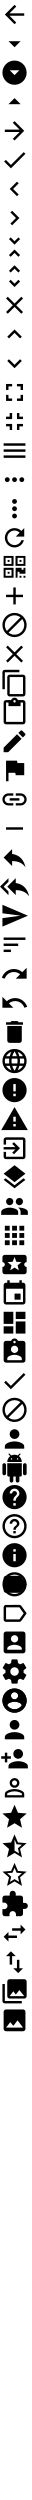
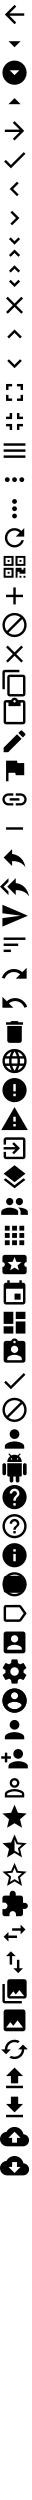
<svg xmlns="http://www.w3.org/2000/svg" width="26" height="2064" viewBox="0 0 26 2064">
  <svg width="24" height="24" viewBox="0 0 24 24" id="ic_arrow_back_24px" y="0">
    <path d="M20 11H7.83l5.59-5.59L12 4l-8 8 8 8 1.41-1.41L7.83 13H20v-2z" />
  </svg>
  <svg width="24" height="24" viewBox="0 0 24 24" id="ic_arrow_drop_down_24px" y="24">
    <path d="M7 10l5 5 5-5z" />
  </svg>
  <svg width="24" height="24" viewBox="0 0 24 24" id="ic_arrow_drop_down_circle_24px" y="48">
    <path d="M12 2C6.48 2 2 6.48 2 12s4.48 10 10 10 10-4.48 10-10S17.52 2 12 2zm0 12l-4-4h8l-4 4z" />
  </svg>
  <svg width="24" height="24" viewBox="0 0 24 24" id="ic_arrow_drop_up_24px" y="72">
    <path d="M7 14l5-5 5 5z" />
  </svg>
  <svg width="24" height="24" viewBox="0 0 24 24" id="ic_arrow_forward_24px" y="96">
    <path d="M12 4l-1.41 1.41L16.17 11H4v2h12.17l-5.58 5.59L12 20l8-8z" />
  </svg>
  <svg width="24" height="24" viewBox="0 0 24 24" id="ic_check_24px" y="120">
    <path d="M9 16.17L4.83 12l-1.42 1.41L9 19 21 7l-1.41-1.41z" />
  </svg>
  <svg width="24" height="24" viewBox="0 0 24 24" id="ic_chevron_left_24px" y="144">
    <path d="M15.41 7.41L14 6l-6 6 6 6 1.41-1.41L10.83 12z" />
  </svg>
  <svg width="24" height="24" viewBox="0 0 24 24" id="ic_chevron_right_24px" y="168">
    <path d="M10 6L8.59 7.41 13.17 12l-4.58 4.59L10 18l6-6z" />
  </svg>
  <svg width="24" height="24" viewBox="0 0 24 24" id="ic_unfold_less_24px" y="192">
    <path d="M7.41 18.59L8.83 20 12 16.83 15.17 20l1.41-1.41L12 14l-4.59 4.59zm9.18-13.18L15.17 4 12 7.17 8.83 4 7.41 5.41 12 10l4.59-4.59z" />
  </svg>
  <svg width="24" height="24" viewBox="0 0 24 24" id="ic_unfold_more_24px" y="216">
    <path d="M12 5.83L15.17 9l1.41-1.41L12 3 7.41 7.59 8.83 9 12 5.83zm0 12.34L8.83 15l-1.41 1.41L12 21l4.59-4.59L15.17 15 12 18.17z" />
  </svg>
  <svg width="24" height="24" viewBox="0 0 24 24" id="ic_close_24px" y="240">
    <path d="M19 6.41L17.59 5 12 10.59 6.41 5 5 6.41 10.59 12 5 17.59 6.41 19 12 13.41 17.59 19 19 17.59 13.41 12z" />
  </svg>
  <svg width="24" height="24" viewBox="0 0 24 24" id="ic_expand_less_24px" y="264">
    <path d="M12 8l-6 6 1.41 1.41L12 10.83l4.59 4.58L18 14z" />
  </svg>
  <svg width="24" height="24" viewBox="0 0 24 24" id="ic_expand_more_24px" y="288">
    <path d="M16.59 8.59L12 13.17 7.41 8.59 6 10l6 6 6-6z" />
  </svg>
  <svg width="24" height="24" viewBox="0 0 24 24" id="ic_fullscreen_24px" y="312">
    <path d="M7 14H5v5h5v-2H7v-3zm-2-4h2V7h3V5H5v5zm12 7h-3v2h5v-5h-2v3zM14 5v2h3v3h2V5h-5z" />
  </svg>
  <svg width="24" height="24" viewBox="0 0 24 24" id="ic_fullscreen_exit_24px" y="336">
    <path d="M5 16h3v3h2v-5H5v2zm3-8H5v2h5V5H8v3zm6 11h2v-3h3v-2h-5v5zm2-11V5h-2v5h5V8h-3z" />
  </svg>
  <svg width="24" height="24" viewBox="0 0 24 24" id="ic_menu_24px" y="360">
    <path d="M3 18h18v-2H3v2zm0-5h18v-2H3v2zm0-7v2h18V6H3z" />
  </svg>
  <svg width="24" height="24" viewBox="0 0 24 24" id="ic_more_horiz_24px" y="384">
    <path d="M6 10c-1.1 0-2 .9-2 2s.9 2 2 2 2-.9 2-2-.9-2-2-2zm12 0c-1.1 0-2 .9-2 2s.9 2 2 2 2-.9 2-2-.9-2-2-2zm-6 0c-1.1 0-2 .9-2 2s.9 2 2 2 2-.9 2-2-.9-2-2-2z" />
  </svg>
  <svg width="24" height="24" viewBox="0 0 24 24" id="ic_more_vert_24px" y="408">
    <path d="M12 8c1.1 0 2-.9 2-2s-.9-2-2-2-2 .9-2 2 .9 2 2 2zm0 2c-1.1 0-2 .9-2 2s.9 2 2 2 2-.9 2-2-.9-2-2-2zm0 6c-1.1 0-2 .9-2 2s.9 2 2 2 2-.9 2-2-.9-2-2-2z" />
  </svg>
  <svg width="24" height="24" viewBox="0 0 24 24" id="ic_refresh_24px" y="432">
    <path d="M17.65 6.35C16.2 4.9 14.21 4 12 4c-4.42 0-7.99 3.58-7.99 8s3.57 8 7.99 8c3.73 0 6.84-2.55 7.73-6h-2.08c-.82 2.33-3.04 4-5.65 4-3.31 0-6-2.69-6-6s2.69-6 6-6c1.66 0 3.14.69 4.22 1.78L13 11h7V4l-2.35 2.35z" />
  </svg>
  <svg width="24" height="24" viewBox="0 0 24 24" id="ic_qrcode_24px" y="456">
    <path d="M7.9 16.1v1.6h-1.6v-1.6h1.6zM7.9 6.3v1.6h-1.6v-1.6h1.6zM17.7 6.3v1.6h-1.6v-1.6h1.6zM4.6 19.4h4.9v-4.9h-4.9c0 0 0 4.9 0 4.9zM4.6 9.6h4.9v-5h-4.9c0 0 0 5 0 5zM14.5 9.6h4.9v-5h-4.9v5zM11.2 12.8v8.2h-8.2v-8.2h8.2zM17.7 19.4v1.6h-1.6v-1.6h1.6zM21 19.4v1.6h-1.6v-1.6h1.6zM21 12.8v4.9h-4.9v-1.6h-1.6v4.9h-1.6v-8.2h4.9v1.6h1.6v-1.6h1.6zM11.2 3v8.2h-8.2v-8.2h8.2zM21 3v8.2h-8.2v-8.2h8.2z" />
  </svg>
  <svg width="24" height="24" viewBox="0 0 24 24" id="ic_add_24px" y="480">
    <path d="M19 13h-6v6h-2v-6H5v-2h6V5h2v6h6v2z" />
  </svg>
  <svg width="24" height="24" viewBox="0 0 24 24" id="ic_block_24px" y="504">
    <path d="M12 2C6.48 2 2 6.48 2 12s4.48 10 10 10 10-4.48 10-10S17.52 2 12 2zM4 12c0-4.42 3.58-8 8-8 1.85 0 3.55.63 4.9 1.69L5.69 16.9C4.63 15.55 4 13.85 4 12zm8 8c-1.85 0-3.55-.63-4.9-1.69L18.31 7.1C19.37 8.45 20 10.15 20 12c0 4.42-3.58 8-8 8z" />
  </svg>
  <svg width="24" height="24" viewBox="0 0 24 24" id="ic_clear_24px" y="528">
    <path d="M19 6.41L17.59 5 12 10.59 6.41 5 5 6.41 10.59 12 5 17.59 6.41 19 12 13.41 17.59 19 19 17.59 13.41 12z" />
  </svg>
  <svg width="24" height="24" viewBox="0 0 24 24" id="ic_content_copy_24px" y="552">
    <path d="M16 1H4c-1.1 0-2 .9-2 2v14h2V3h12V1zm3 4H8c-1.1 0-2 .9-2 2v14c0 1.1.9 2 2 2h11c1.1 0 2-.9 2-2V7c0-1.1-.9-2-2-2zm0 16H8V7h11v14z" />
  </svg>
  <svg width="24" height="24" viewBox="0 0 24 24" id="ic_content_paste_24px" y="576">
    <path d="M19 2h-4.18C14.4.84 13.3 0 12 0c-1.3 0-2.4.84-2.82 2H5c-1.1 0-2 .9-2 2v16c0 1.1.9 2 2 2h14c1.1 0 2-.9 2-2V4c0-1.1-.9-2-2-2zm-7 0c.55 0 1 .45 1 1s-.45 1-1 1-1-.45-1-1 .45-1 1-1zm7 18H5V4h2v3h10V4h2v16z" />
  </svg>
  <svg width="24" height="24" viewBox="0 0 24 24" id="ic_create_24px" y="600">
    <path d="M3 17.25V21h3.75L17.81 9.94l-3.75-3.75L3 17.25zM20.71 7.04c.39-.39.39-1.02 0-1.41l-2.34-2.34c-.39-.39-1.02-.39-1.41 0l-1.83 1.83 3.75 3.75 1.83-1.83z" />
  </svg>
  <svg width="24" height="24" viewBox="0 0 24 24" id="ic_flag_24px" y="624">
    <path d="M14.4 6L14 4H5v17h2v-7h5.6l.4 2h7V6z" />
  </svg>
  <svg width="24" height="24" viewBox="0 0 24 24" id="ic_link_24px" y="648">
    <path d="M3.9 12c0-1.71 1.39-3.1 3.1-3.1h4V7H7c-2.76 0-5 2.24-5 5s2.24 5 5 5h4v-1.9H7c-1.71 0-3.1-1.39-3.1-3.1zM8 13h8v-2H8v2zm9-6h-4v1.9h4c1.71 0 3.1 1.39 3.1 3.1s-1.39 3.1-3.1 3.1h-4V17h4c2.76 0 5-2.24 5-5s-2.24-5-5-5z" />
  </svg>
  <svg width="24" height="24" viewBox="0 0 24 24" id="ic_remove_24px" y="672">
    <path d="M19 13H5v-2h14v2z" />
  </svg>
  <svg width="24" height="24" viewBox="0 0 24 24" id="ic_reply_24px" y="696">
    <path d="M10 9V5l-7 7 7 7v-4.1c5 0 8.5 1.6 11 5.1-1-5-4-10-11-11z" />
  </svg>
  <svg width="24" height="24" viewBox="0 0 24 24" id="ic_reply_all_24px" y="720">
    <path d="M7 8V5l-7 7 7 7v-3l-4-4 4-4zm6 1V5l-7 7 7 7v-4.1c5 0 8.5 1.6 11 5.1-1-5-4-10-11-11z" />
  </svg>
  <svg width="24" height="24" viewBox="0 0 24 24" id="ic_send_24px" y="744">
    <path d="M2.01 21L23 12 2.01 3 2 10l15 2-15 2z" />
  </svg>
  <svg width="24" height="24" viewBox="0 0 24 24" id="ic_sort_24px" y="768">
    <path d="M3 18h6v-2H3v2zM3 6v2h18V6H3zm0 7h12v-2H3v2z" />
  </svg>
  <svg width="24" height="24" viewBox="0 0 24 24" id="ic_redo_24px" y="792">
    <path d="M18.4 10.6C16.55 8.99 14.15 8 11.5 8c-4.65 0-8.58 3.03-9.96 7.22L3.9 16c1.05-3.19 4.05-5.5 7.6-5.5 1.95 0 3.73.72 5.12 1.88L13 16h9V7l-3.6 3.6z" />
  </svg>
  <svg width="24" height="24" viewBox="0 0 24 24" id="ic_undo_24px" y="816">
    <path d="M12.5 8c-2.65 0-5.05.99-6.9 2.6L2 7v9h9l-3.62-3.62c1.39-1.16 3.16-1.88 5.12-1.88 3.54 0 6.55 2.31 7.6 5.5l2.37-.78C21.08 11.03 17.15 8 12.5 8z" />
  </svg>
  <svg width="24" height="24" viewBox="0 0 24 24" id="ic_delete_24px" y="840">
    <path d="M6 19c0 1.1.9 2 2 2h8c1.1 0 2-.9 2-2V7H6v12zM19 4h-3.5l-1-1h-5l-1 1H5v2h14V4z" />
  </svg>
  <svg width="24" height="24" viewBox="0 0 24 24" id="ic_language_24px" y="864">
    <path d="M11.99 2C6.47 2 2 6.48 2 12s4.47 10 9.99 10C17.52 22 22 17.52 22 12S17.52 2 11.99 2zm6.93 6h-2.95c-.32-1.25-.78-2.45-1.38-3.56 1.84.63 3.37 1.91 4.33 3.56zM12 4.04c.83 1.2 1.48 2.53 1.91 3.96h-3.82c.43-1.43 1.08-2.76 1.91-3.96zM4.26 14C4.1 13.36 4 12.69 4 12s.1-1.36.26-2h3.38c-.08.66-.14 1.32-.14 2 0 .68.06 1.34.14 2H4.26zm.82 2h2.95c.32 1.25.78 2.45 1.38 3.56-1.84-.63-3.37-1.9-4.33-3.56zm2.95-8H5.08c.96-1.66 2.49-2.93 4.33-3.56C8.81 5.55 8.35 6.75 8.03 8zM12 19.96c-.83-1.2-1.48-2.53-1.91-3.96h3.82c-.43 1.43-1.08 2.76-1.91 3.96zM14.34 14H9.66c-.09-.66-.16-1.32-.16-2 0-.68.07-1.35.16-2h4.68c.09.65.16 1.32.16 2 0 .68-.07 1.34-.16 2zm.25 5.56c.6-1.11 1.06-2.31 1.38-3.56h2.95c-.96 1.65-2.49 2.93-4.33 3.56zM16.36 14c.08-.66.14-1.32.14-2 0-.68-.06-1.34-.14-2h3.38c.16.64.26 1.31.26 2s-.1 1.36-.26 2h-3.38z" />
  </svg>
  <svg width="24" height="24" viewBox="0 0 24 24" id="ic_error_24px" y="888">
    <path d="M12 2C6.48 2 2 6.48 2 12s4.48 10 10 10 10-4.48 10-10S17.52 2 12 2zm1 15h-2v-2h2v2zm0-4h-2V7h2v6z" />
  </svg>
  <svg width="24" height="24" viewBox="0 0 24 24" id="ic_warning_24px" y="912">
    <path d="M1 21h22L12 2 1 21zm12-3h-2v-2h2v2zm0-4h-2v-4h2v4z" />
  </svg>
  <svg width="24" height="24" viewBox="0 0 24 24" id="ic_exit_24px" y="936">
    <path d="M10.09 15.59L11.5 17l5-5-5-5-1.41 1.41L12.67 11H3v2h9.67l-2.58 2.59zM19 3H5c-1.11 0-2 .9-2 2v4h2V5h14v14H5v-4H3v4c0 1.1.89 2 2 2h14c1.1 0 2-.9 2-2V5c0-1.1-.9-2-2-2z" />
  </svg>
  <svg width="24" height="24" viewBox="0 0 24 24" id="ic_layers_24px" y="960">
    <path d="M11.99 18.54l-7.37-5.73L3 14.07l9 7 9-7-1.63-1.27-7.38 5.74zM12 16l7.36-5.73L21 9l-9-7-9 7 1.63 1.27L12 16z" />
  </svg>
  <svg width="24" height="24" viewBox="0 0 24 24" id="ic_people_24px" y="984">
    <path d="M16 11c1.66 0 2.99-1.34 2.99-3S17.66 5 16 5c-1.66 0-3 1.34-3 3s1.34 3 3 3zm-8 0c1.66 0 2.99-1.34 2.99-3S9.66 5 8 5C6.34 5 5 6.34 5 8s1.34 3 3 3zm0 2c-2.33 0-7 1.17-7 3.5V19h14v-2.5c0-2.33-4.67-3.5-7-3.5zm8 0c-.29 0-.62.02-.97.05 1.16.84 1.97 1.97 1.97 3.45V19h6v-2.5c0-2.33-4.67-3.5-7-3.5z" />
  </svg>
  <svg width="24" height="24" viewBox="0 0 24 24" id="ic_apps_24px" y="1008">
    <path d="M4 8h4V4H4v4zm6 12h4v-4h-4v4zm-6 0h4v-4H4v4zm0-6h4v-4H4v4zm6 0h4v-4h-4v4zm6-10v4h4V4h-4zm-6 4h4V4h-4v4zm6 6h4v-4h-4v4zm0 6h4v-4h-4v4z" />
  </svg>
  <svg width="24" height="24" viewBox="0 0 24 24" id="ic_local_play_24px" y="1032">
    <path d="M20 12c0-1.1.9-2 2-2V6c0-1.1-.9-2-2-2H4c-1.1 0-1.99.9-1.99 2v4c1.1 0 1.99.9 1.99 2s-.89 2-2 2v4c0 1.1.9 2 2 2h16c1.1 0 2-.9 2-2v-4c-1.1 0-2-.9-2-2zm-4.42 4.8L12 14.5l-3.58 2.3 1.08-4.12-3.29-2.69 4.24-.25L12 5.8l1.54 3.95 4.24.25-3.29 2.69 1.09 4.11z" />
  </svg>
  <svg width="24" height="24" viewBox="0 0 24 24" id="ic_event_24px" y="1056">
    <path d="M17 12h-5v5h5v-5zM16 1v2H8V1H6v2H5c-1.11 0-1.99.9-1.99 2L3 19c0 1.1.89 2 2 2h14c1.1 0 2-.9 2-2V5c0-1.1-.9-2-2-2h-1V1h-2zm3 18H5V8h14v11z" />
  </svg>
  <svg width="24" height="24" viewBox="0 0 24 24" id="ic_dashboard_24px" y="1080">
    <path d="M3 13h8V3H3v10zm0 8h8v-6H3v6zm10 0h8V11h-8v10zm0-18v6h8V3h-8z" />
  </svg>
  <svg width="24" height="24" viewBox="0 0 24 24" id="ic_assignment_ind_24px" y="1104">
    <path d="M19 3h-4.18C14.4 1.84 13.3 1 12 1c-1.3 0-2.4.84-2.82 2H5c-1.1 0-2 .9-2 2v14c0 1.1.9 2 2 2h14c1.1 0 2-.9 2-2V5c0-1.1-.9-2-2-2zm-7 0c.55 0 1 .45 1 1s-.45 1-1 1-1-.45-1-1 .45-1 1-1zm0 4c1.66 0 3 1.34 3 3s-1.34 3-3 3-3-1.34-3-3 1.34-3 3-3zm6 12H6v-1.4c0-2 4-3.1 6-3.1s6 1.1 6 3.1V19z" />
  </svg>
  <svg width="24" height="24" viewBox="0 0 24 24" id="ic_done_24px" y="1128">
    <path d="M9 16.17L4.83 12l-1.42 1.41L9 19 21 7l-1.41-1.41z" />
  </svg>
  <svg width="24" height="24" viewBox="0 0 24 24" id="ic_block_24px" y="1152">
    <path d="M12 2C6.48 2 2 6.48 2 12s4.48 10 10 10 10-4.48 10-10S17.52 2 12 2zM4 12c0-4.42 3.58-8 8-8 1.85 0 3.55.63 4.9 1.69L5.69 16.9C4.63 15.55 4 13.85 4 12zm8 8c-1.85 0-3.55-.63-4.9-1.69L18.31 7.1C19.37 8.45 20 10.15 20 12c0 4.42-3.58 8-8 8z" />
  </svg>
  <svg width="24" height="24" viewBox="0 0 24 24" id="ic_person_24px" y="1176">
    <path d="M12 12c2.21 0 4-1.79 4-4s-1.79-4-4-4-4 1.79-4 4 1.79 4 4 4zm0 2c-2.67 0-8 1.34-8 4v2h16v-2c0-2.66-5.33-4-8-4z" />
  </svg>
  <svg width="24" height="24" viewBox="0 0 24 24" id="ic_android_24px" y="1200">
    <path d="M6 18c0 .55.45 1 1 1h1v3.5c0 .83.67 1.5 1.5 1.5s1.5-.67 1.5-1.5V19h2v3.5c0 .83.67 1.5 1.5 1.5s1.5-.67 1.5-1.5V19h1c.55 0 1-.45 1-1V8H6v10zM3.5 8C2.67 8 2 8.67 2 9.5v7c0 .83.67 1.5 1.5 1.5S5 17.33 5 16.5v-7C5 8.67 4.33 8 3.5 8zm17 0c-.83 0-1.5.67-1.5 1.5v7c0 .83.67 1.5 1.5 1.5s1.5-.67 1.5-1.5v-7c0-.83-.67-1.5-1.5-1.5zm-4.97-5.84l1.3-1.3c.2-.2.2-.51 0-.71-.2-.2-.51-.2-.71 0l-1.48 1.48C13.85 1.23 12.95 1 12 1c-.96 0-1.86.23-2.66.63L7.85.15c-.2-.2-.51-.2-.71 0-.2.2-.2.51 0 .71l1.31 1.31C6.97 3.26 6 5.01 6 7h12c0-1.99-.97-3.75-2.47-4.84zM10 5H9V4h1v1zm5 0h-1V4h1v1z" />
  </svg>
  <svg width="24" height="24" viewBox="0 0 24 24" id="ic_help_24px" y="1224">
    <path d="M12 2C6.48 2 2 6.48 2 12s4.48 10 10 10 10-4.48 10-10S17.52 2 12 2zm1 17h-2v-2h2v2zm2.07-7.75l-.9.92C13.45 12.9 13 13.5 13 15h-2v-.5c0-1.1.45-2.1 1.17-2.83l1.24-1.26c.37-.36.59-.86.59-1.41 0-1.1-.9-2-2-2s-2 .9-2 2H8c0-2.21 1.79-4 4-4s4 1.79 4 4c0 .88-.36 1.68-.93 2.25z" />
  </svg>
  <svg width="24" height="24" viewBox="0 0 24 24" id="ic_help_outline_24px" y="1248">
    <path d="M11 18h2v-2h-2v2zm1-16C6.48 2 2 6.48 2 12s4.48 10 10 10 10-4.48 10-10S17.52 2 12 2zm0 18c-4.41 0-8-3.59-8-8s3.59-8 8-8 8 3.59 8 8-3.59 8-8 8zm0-14c-2.21 0-4 1.79-4 4h2c0-1.1.9-2 2-2s2 .9 2 2c0 2-3 1.75-3 5h2c0-2.25 3-2.5 3-5 0-2.21-1.79-4-4-4z" />
  </svg>
  <svg width="24" height="24" viewBox="0 0 24 24" id="ic_info_24px" y="1272">
    <path d="M12 2C6.48 2 2 6.48 2 12s4.48 10 10 10 10-4.48 10-10S17.52 2 12 2zm1 15h-2v-6h2v6zm0-8h-2V7h2v2z" />
  </svg>
  <svg width="24" height="24" viewBox="0 0 24 24" id="ic_info_outline_24px" y="1296">
    <path d="M11 17h2v-6h-2v6zm1-15C6.48 2 2 6.48 2 12s4.48 10 10 10 10-4.48 10-10S17.52 2 12 2zm0 18c-4.41 0-8-3.59-8-8s3.59-8 8-8 8 3.59 8 8-3.59 8-8 8zM11 9h2V7h-2v2z" />
  </svg>
  <svg width="24" height="24" viewBox="0 0 24 24" id="ic_label_24px" y="1296">
    <path d="M17.63 5.84C17.27 5.33 16.67 5 16 5L5 5.01C3.9 5.01 3 5.9 3 7v10c0 1.1.9 1.99 2 1.99L16 19c.67 0 1.27-.33 1.63-.84L22 12l-4.37-6.16z" />
  </svg>
  <svg width="24" height="24" viewBox="0 0 24 24" id="ic_label_outline_24px" y="1320">
    <path d="M17.63 5.84C17.27 5.33 16.67 5 16 5L5 5.01C3.9 5.01 3 5.9 3 7v10c0 1.1.9 1.99 2 1.99L16 19c.67 0 1.27-.33 1.63-.84L22 12l-4.37-6.16zM16 17H5V7h11l3.55 5L16 17z" />
  </svg>
  <svg width="24" height="24" viewBox="0 0 24 24" id="ic_account_box_24px" y="1344">
    <path d="M3 5v14c0 1.1.89 2 2 2h14c1.1 0 2-.9 2-2V5c0-1.1-.9-2-2-2H5c-1.11 0-2 .9-2 2zm12 4c0 1.66-1.34 3-3 3s-3-1.34-3-3 1.34-3 3-3 3 1.34 3 3zm-9 8c0-2 4-3.1 6-3.1s6 1.1 6 3.1v1H6v-1z" />
  </svg>
  <svg width="24" height="24" viewBox="0 0 24 24" id="ic_settings_24px" y="1368">
    <path d="M19.43 12.98c.04-.32.07-.64.07-.98s-.03-.66-.07-.98l2.11-1.65c.19-.15.24-.42.12-.64l-2-3.46c-.12-.22-.39-.3-.61-.22l-2.49 1c-.52-.4-1.08-.73-1.69-.98l-.38-2.65C14.46 2.18 14.25 2 14 2h-4c-.25 0-.46.18-.49.42l-.38 2.65c-.61.25-1.17.59-1.69.98l-2.49-1c-.23-.09-.49 0-.61.22l-2 3.46c-.13.22-.07.49.12.64l2.11 1.65c-.04.32-.07.65-.07.98s.03.66.07.98l-2.11 1.65c-.19.15-.24.42-.12.64l2 3.46c.12.22.39.3.61.22l2.49-1c.52.4 1.08.73 1.69.98l.38 2.65c.03.24.24.42.49.42h4c.25 0 .46-.18.49-.42l.38-2.65c.61-.25 1.17-.59 1.69-.98l2.49 1c.23.09.49 0 .61-.22l2-3.46c.12-.22.07-.49-.12-.64l-2.11-1.65zM12 15.5c-1.93 0-3.5-1.57-3.5-3.5s1.57-3.5 3.5-3.5 3.5 1.57 3.5 3.5-1.57 3.5-3.5 3.5z" />
  </svg>
  <svg width="24" height="24" viewBox="0 0 24 24" id="ic_account_circle_24px" y="1392">
    <path d="M12 2C6.48 2 2 6.48 2 12s4.48 10 10 10 10-4.48 10-10S17.52 2 12 2zm0 3c1.66 0 3 1.34 3 3s-1.34 3-3 3-3-1.34-3-3 1.34-3 3-3zm0 14.2c-2.5 0-4.71-1.28-6-3.22.03-1.99 4-3.08 6-3.08 1.99 0 5.97 1.09 6 3.08-1.29 1.94-3.5 3.22-6 3.22z" />
  </svg>
  <svg width="24" height="24" viewBox="0 0 24 24" id="ic_account_circle_24px" y="1392">
    <path d="M12 2C6.48 2 2 6.48 2 12s4.48 10 10 10 10-4.48 10-10S17.52 2 12 2zm0 3c1.66 0 3 1.34 3 3s-1.34 3-3 3-3-1.34-3-3 1.34-3 3-3zm0 14.2c-2.5 0-4.71-1.28-6-3.22.03-1.99 4-3.08 6-3.08 1.99 0 5.97 1.09 6 3.08-1.29 1.94-3.5 3.22-6 3.22z" />
  </svg>
  <svg width="24" height="24" viewBox="0 0 24 24" id="ic_person_24px" y="1416">
    <path d="M12 12c2.21 0 4-1.79 4-4s-1.79-4-4-4-4 1.79-4 4 1.79 4 4 4zm0 2c-2.67 0-8 1.34-8 4v2h16v-2c0-2.66-5.33-4-8-4z" />
  </svg>
  <svg width="24" height="24" viewBox="0 0 24 24" id="ic_person_add_24px" y="1440">
    <path d="M15 12c2.21 0 4-1.79 4-4s-1.79-4-4-4-4 1.79-4 4 1.79 4 4 4zm-9-2V7H4v3H1v2h3v3h2v-3h3v-2H6zm9 4c-2.67 0-8 1.34-8 4v2h16v-2c0-2.66-5.33-4-8-4z" />
  </svg>
  <svg width="24" height="24" viewBox="0 0 24 24" id="ic_person_outline_24px" y="1464">
    <path d="M12 5.9c1.16 0 2.1.94 2.1 2.1s-.94 2.1-2.1 2.1S9.9 9.16 9.9 8s.94-2.1 2.1-2.1m0 9c2.97 0 6.1 1.46 6.1 2.1v1.1H5.9V17c0-.64 3.13-2.1 6.1-2.1M12 4C9.79 4 8 5.79 8 8s1.79 4 4 4 4-1.79 4-4-1.79-4-4-4zm0 9c-2.67 0-8 1.34-8 4v3h16v-3c0-2.66-5.33-4-8-4z" />
  </svg>
  <svg width="24" height="24" viewBox="0 0 24 24" id="ic_star_24px" y="1488">
    <path d="M12 17.27L18.18 21l-1.64-7.03L22 9.24l-7.19-.61L12 2 9.19 8.63 2 9.24l5.46 4.73L5.82 21z" />
  </svg>
  <svg width="24" height="24" viewBox="0 0 24 24" id="ic_star_half_24px" y="1512">
    <path d="M22 9.74l-7.19-.62L12 2.5 9.19 9.13 2 9.74l5.46 4.73-1.64 7.03L12 17.77l6.18 3.73-1.63-7.03L22 9.74zM12 15.9V6.6l1.71 4.04 4.38.38-3.32 2.88 1 4.28L12 15.9z" />
  </svg>
  <svg width="24" height="24" viewBox="0 0 24 24" id="ic_star_outline_24px" y="1536">
    <path d="M22 9.24l-7.19-.62L12 2 9.19 8.63 2 9.24l5.46 4.73L5.82 21 12 17.27 18.18 21l-1.63-7.03L22 9.24zM12 15.4l-3.76 2.27 1-4.28-3.32-2.88 4.38-.38L12 6.1l1.71 4.04 4.38.38-3.32 2.88 1 4.28L12 15.4z" />
  </svg>
  <svg width="24" height="24" viewBox="0 0 24 24" id="ic_extension_24px" y="1560">
    <path d="M20.5 11H19V7c0-1.1-.9-2-2-2h-4V3.5C13 2.12 11.88 1 10.5 1S8 2.12 8 3.5V5H4c-1.1 0-1.99.9-1.99 2v3.8H3.5c1.49 0 2.7 1.21 2.7 2.7s-1.21 2.7-2.7 2.7H2V20c0 1.1.9 2 2 2h3.8v-1.5c0-1.49 1.21-2.7 2.7-2.7 1.49 0 2.7 1.21 2.7 2.7V22H17c1.1 0 2-.9 2-2v-4h1.5c1.38 0 2.5-1.12 2.5-2.5S21.88 11 20.5 11z" />
  </svg>
  <svg width="24" height="24" viewBox="0 0 24 24" id="ic_swap_horiz_24px" y="1584">
    <path d="M6.99 11L3 15l3.99 4v-3H14v-2H6.99v-3zM21 9l-3.99-4v3H10v2h7.01v3L21 9z" />
  </svg>
  <svg width="24" height="24" viewBox="0 0 24 24" id="ic_swap_vert_24px" y="1608">
    <path d="M16 17.01V10h-2v7.01h-3L15 21l4-3.99h-3zM9 3L5 6.99h3V14h2V6.99h3L9 3z" />
  </svg>
  <svg width="24" height="24" viewBox="0 0 24 24" id="ic_collections_24px" y="1632">
    <path d="M22 16V4c0-1.1-.9-2-2-2H8c-1.1 0-2 .9-2 2v12c0 1.1.9 2 2 2h12c1.1 0 2-.9 2-2zm-11-4l2.03 2.71L16 11l4 5H8l3-4zM2 6v14c0 1.1.9 2 2 2h14v-2H4V6H2z" />
  </svg>
  <svg width="24" height="24" viewBox="0 0 24 24" id="ic_photo_24px" y="1656">
    <path d="M21 19V5c0-1.1-.9-2-2-2H5c-1.1 0-2 .9-2 2v14c0 1.1.9 2 2 2h14c1.1 0 2-.9 2-2zM8.5 13.5l2.5 3.01L14.5 12l4.5 6H5l3.5-4.5z" />
  </svg>
+   <svg width="24" height="24" viewBox="0 0 24 24" id="ic_cached_24px" y="1680">
+     <path d="M19 8l-4 4h3c0 3.31-2.69 6-6 6-1.01 0-1.97-.25-2.8-.7l-1.46 1.46C8.97 19.54 10.43 20 12 20c4.42 0 8-3.58 8-8h3l-4-4zM6 12c0-3.31 2.69-6 6-6 1.01 0 1.97.25 2.8.7l1.46-1.46C15.03 4.46 13.57 4 12 4c-4.42 0-8 3.58-8 8H1l4 4 4-4H6z" />
+   </svg>
+   <svg width="24" height="24" viewBox="0 0 24 24" id="ic_file_upload_24px" y="1704">
+     <path d="M9 16h6v-6h4l-7-7-7 7h4zm-4 2h14v2H5z" />
+   </svg>
+   <svg width="24" height="24" viewBox="0 0 24 24" id="ic_file_download_24px" y="1728">
+     <path d="M19 9h-4V3H9v6H5l7 7 7-7zM5 18v2h14v-2H5z" />
+   </svg>
+   <svg width="24" height="24" viewBox="0 0 24 24" id="ic_cloud_upload_24px" y="1752">
+     <path d="M19.35 10.04C18.67 6.59 15.64 4 12 4 9.11 4 6.6 5.64 5.35 8.04 2.34 8.36 0 10.91 0 14c0 3.31 2.69 6 6 6h13c2.76 0 5-2.24 5-5 0-2.64-2.05-4.78-4.65-4.96zM14 13v4h-4v-4H7l5-5 5 5h-3z" />
+   </svg>
+   <svg width="24" height="24" viewBox="0 0 24 24" id="ic_cloud_download_24px" y="1776">
+     <path d="M19.35 10.04C18.67 6.59 15.64 4 12 4 9.11 4 6.6 5.64 5.35 8.04 2.34 8.36 0 10.91 0 14c0 3.31 2.69 6 6 6h13c2.76 0 5-2.24 5-5 0-2.64-2.05-4.78-4.65-4.96zM17 13l-5 5-5-5h3V9h4v4h3z" />
+   </svg>
</svg>
